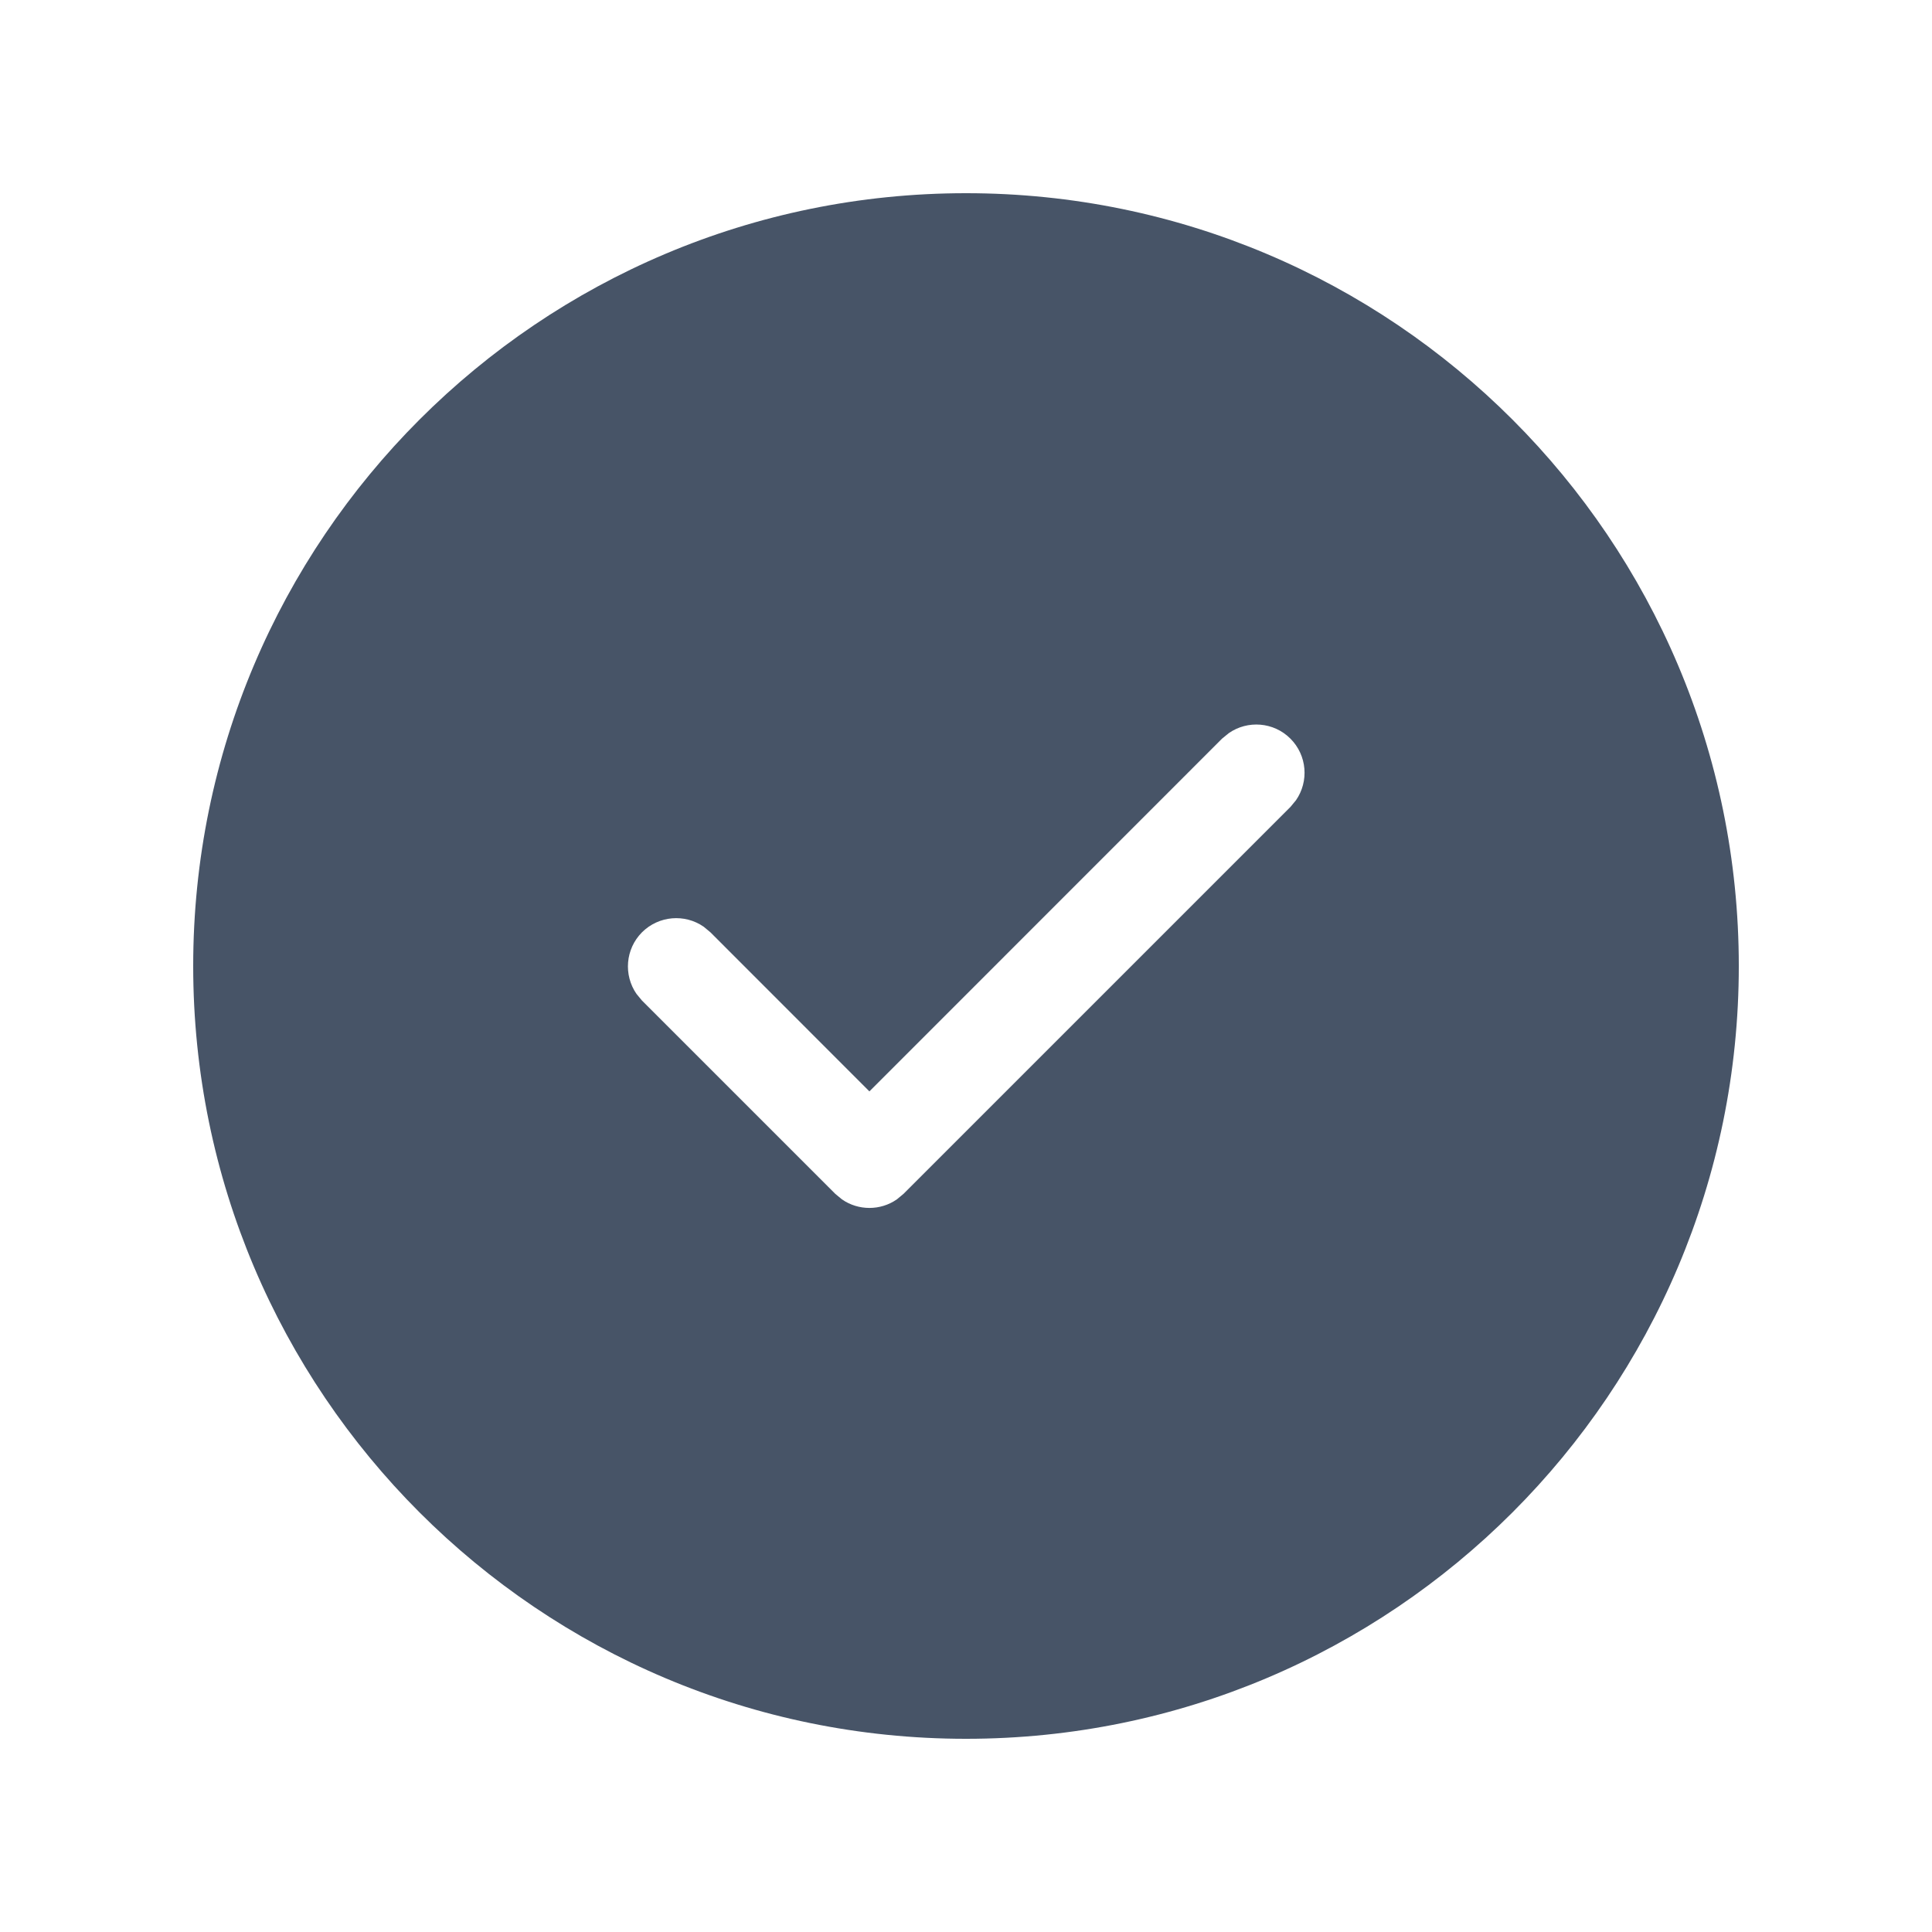
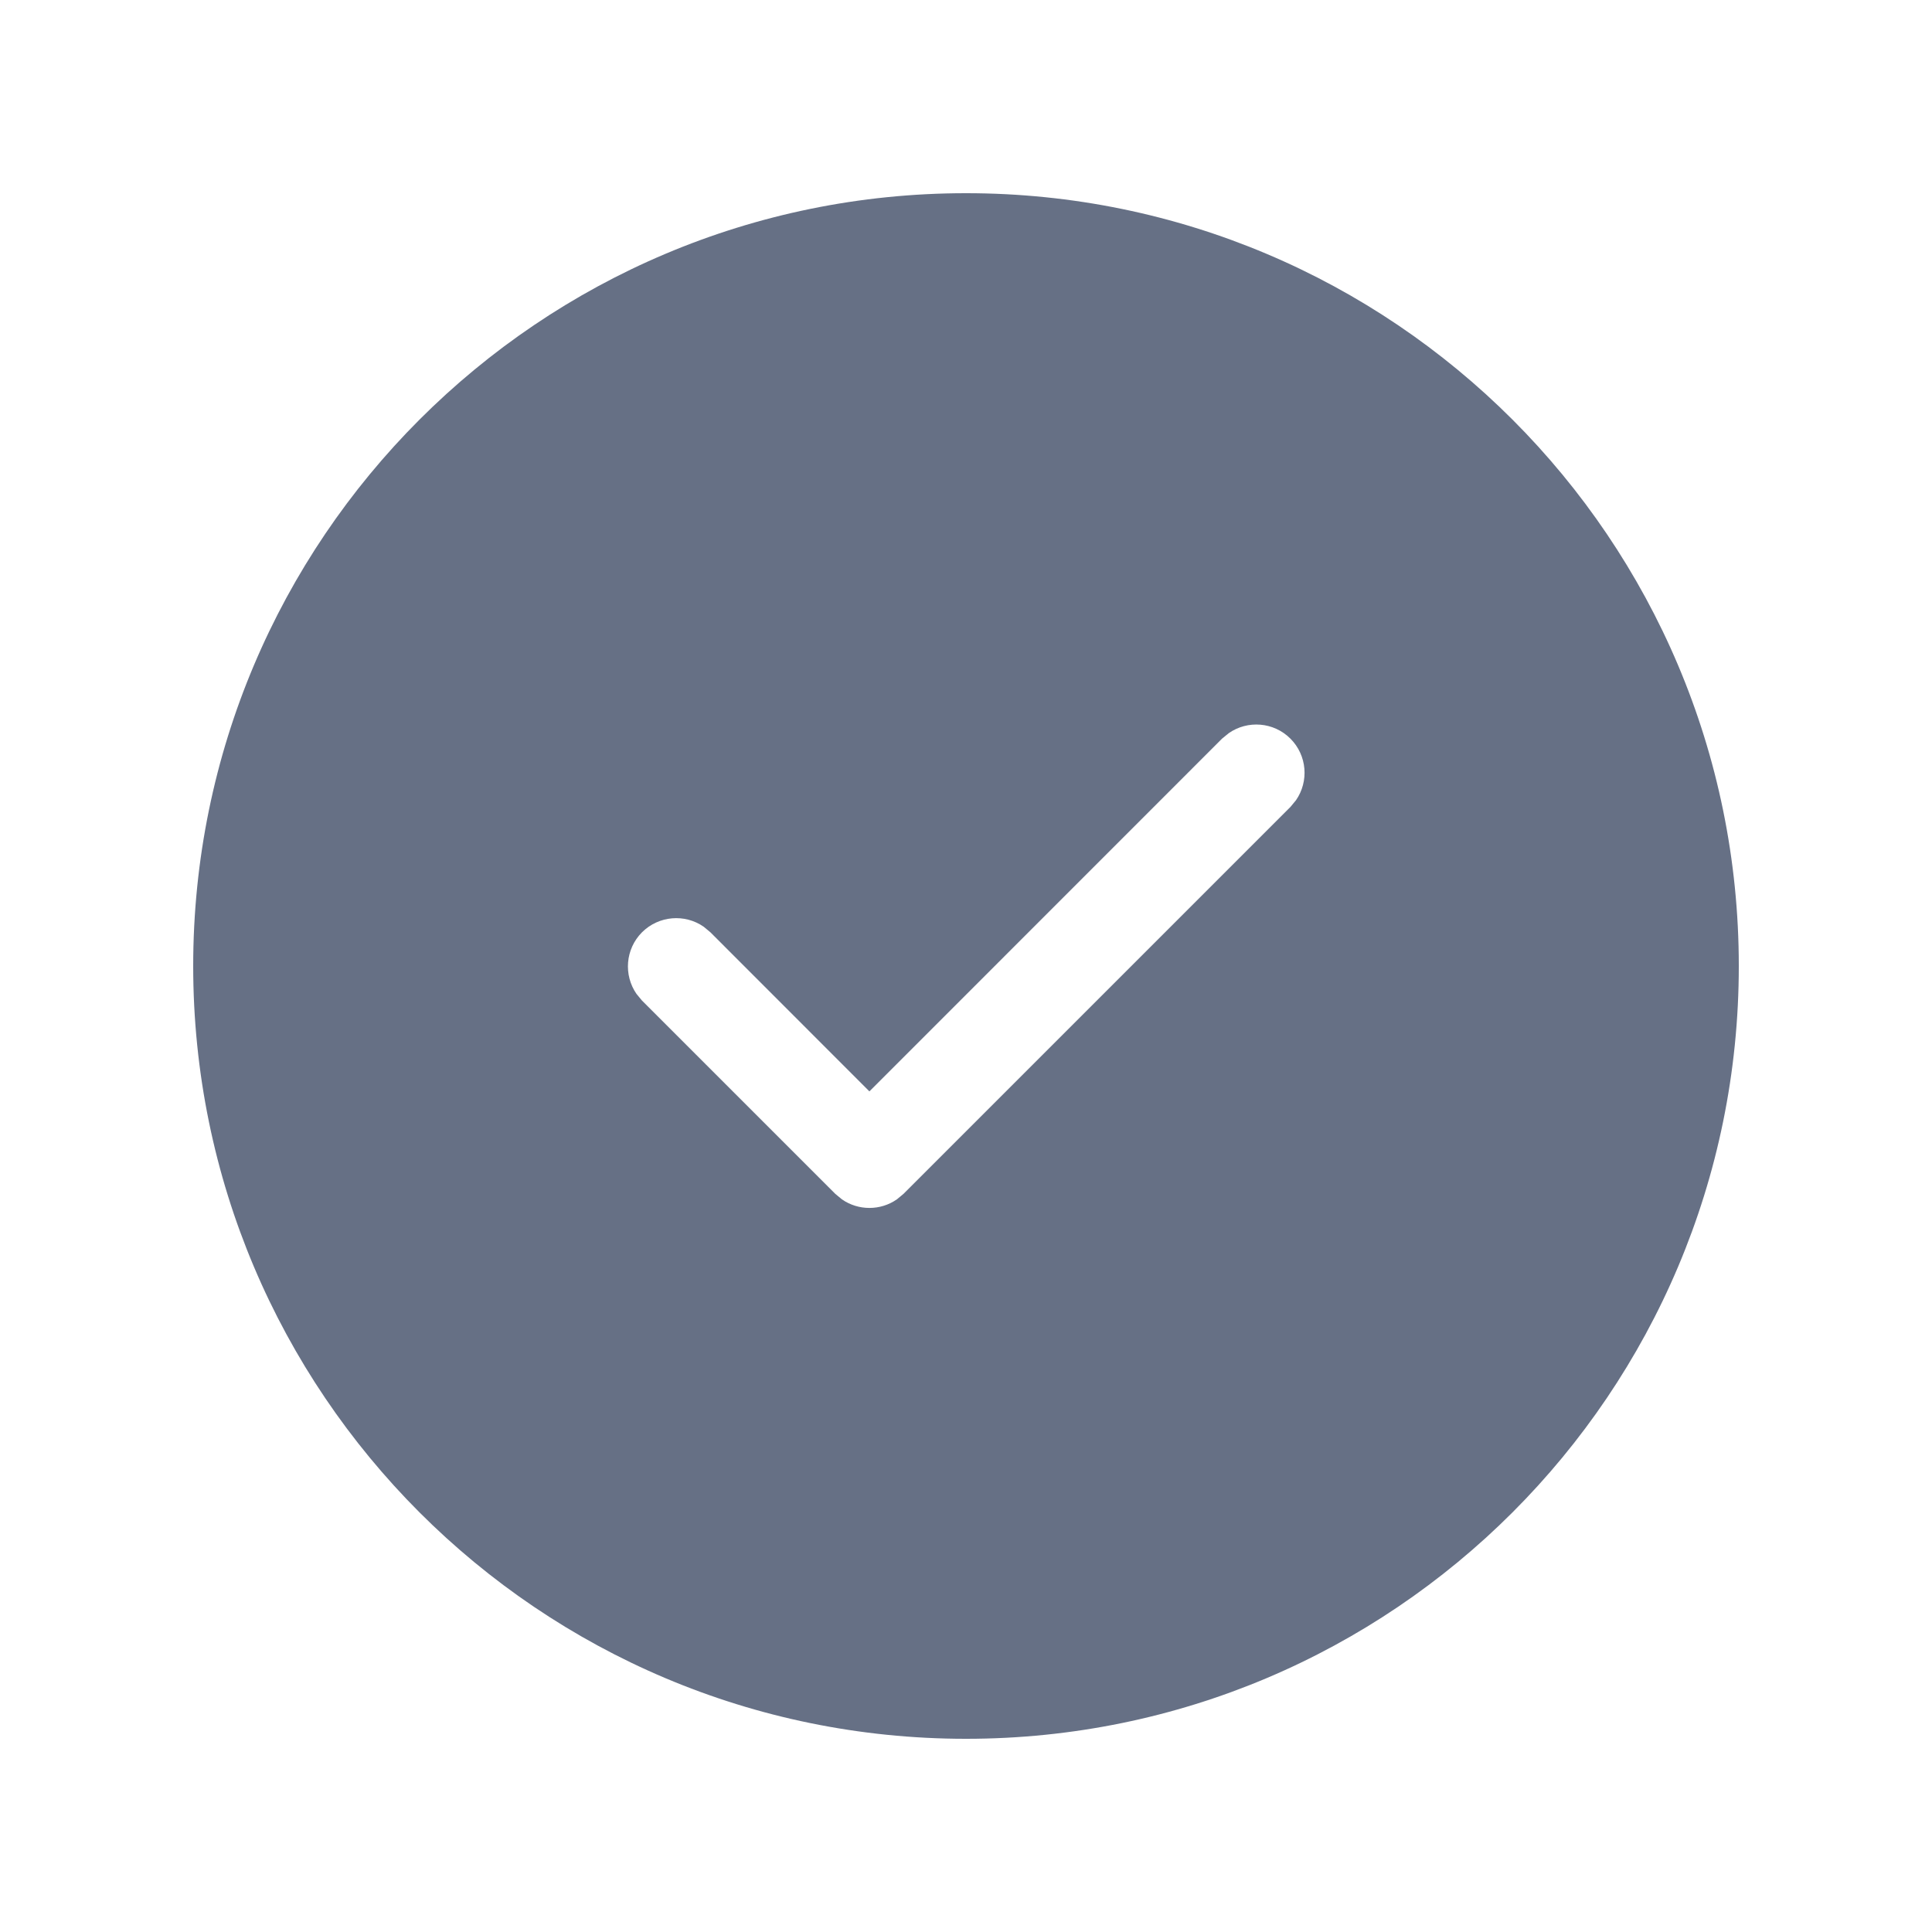
- <svg xmlns="http://www.w3.org/2000/svg" width="20" height="20" viewBox="0 0 20 20" fill="none">
-   <path d="M10 2C14.418 2 18 5.582 18 10C18 14.418 14.418 18 10 18C5.582 18 2 14.418 2 10C2 5.582 5.582 2 10 2ZM13.358 7.646C13.185 7.473 12.915 7.454 12.721 7.589L12.651 7.646L9 11.298L7.354 9.651L7.284 9.593C7.089 9.458 6.82 9.478 6.646 9.651C6.473 9.825 6.454 10.094 6.589 10.289L6.646 10.358L8.646 12.358L8.716 12.416C8.886 12.534 9.114 12.534 9.284 12.416L9.354 12.358L13.358 8.354L13.416 8.284C13.551 8.089 13.532 7.82 13.358 7.646Z" fill="#475467" />
+ <svg xmlns="http://www.w3.org/2000/svg" width="20" height="20" viewBox="0 0 20 20" fill="#667085">
+   <path d="M10 2C14.418 2 18 5.582 18 10C18 14.418 14.418 18 10 18C5.582 18 2 14.418 2 10C2 5.582 5.582 2 10 2ZM13.358 7.646C13.185 7.473 12.915 7.454 12.721 7.589L12.651 7.646L9 11.298L7.354 9.651L7.284 9.593C7.089 9.458 6.82 9.478 6.646 9.651C6.473 9.825 6.454 10.094 6.589 10.289L6.646 10.358L8.646 12.358L8.716 12.416C8.886 12.534 9.114 12.534 9.284 12.416L9.354 12.358L13.358 8.354L13.416 8.284C13.551 8.089 13.532 7.82 13.358 7.646Z" />
</svg>
